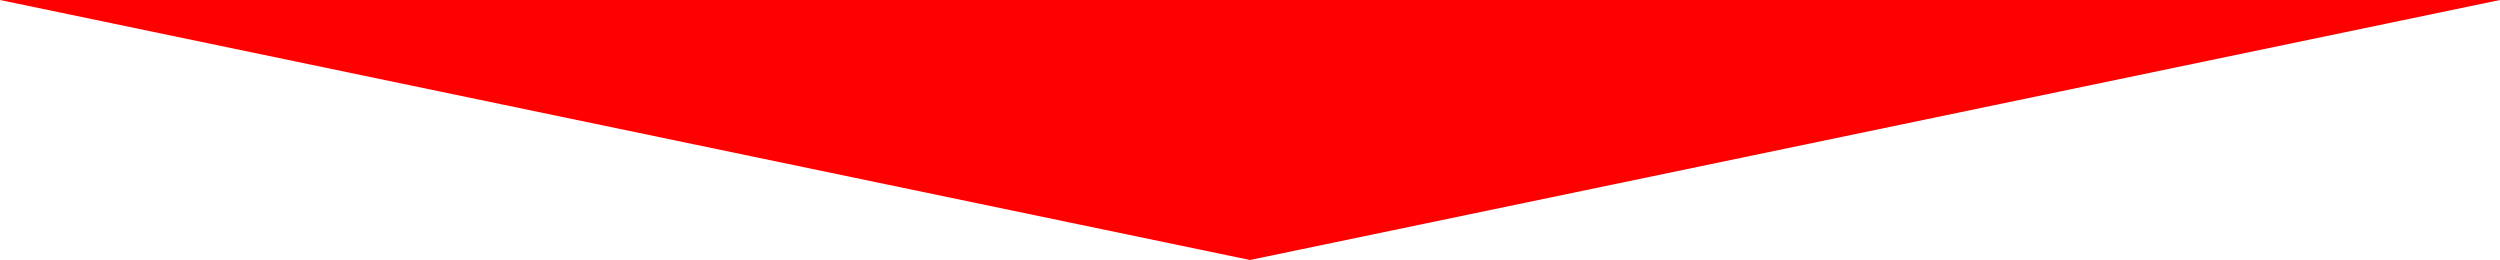
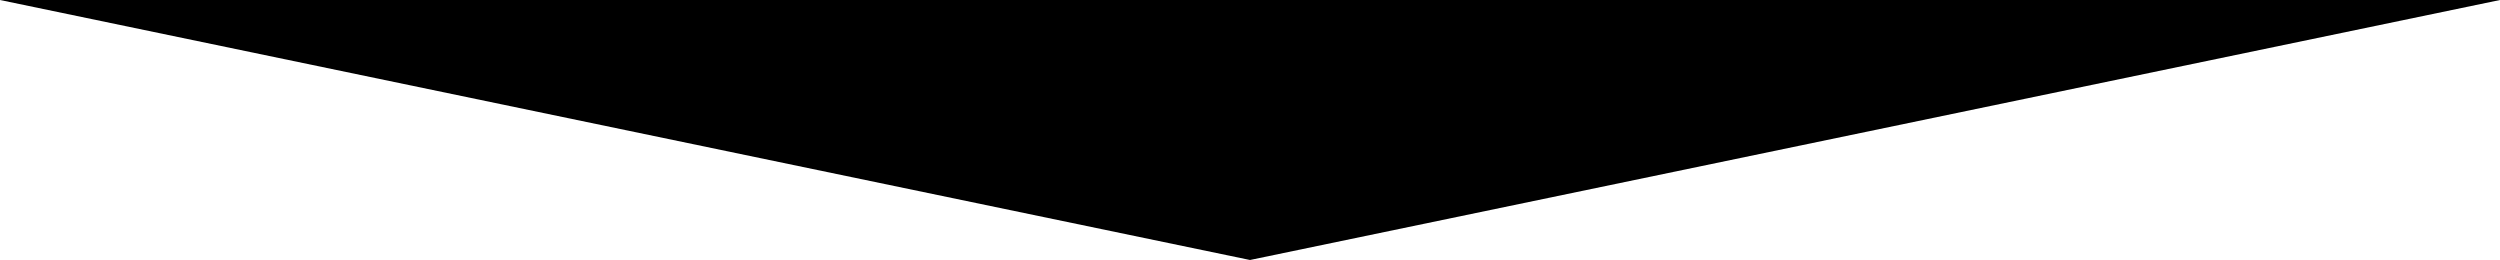
<svg xmlns="http://www.w3.org/2000/svg" version="1.0" id="Layer_1" x="0px" y="0px" width="595.28px" height="61.905px" viewBox="0 0 595.28 61.905" enable-background="new 0 0 595.28 61.905" xml:space="preserve">
-   <polygon fill="red" points="297.64,61.905 0,0 595.28,0 " />
+   <polygon fill="black" points="297.64,61.905 0,0 595.28,0 " />
</svg>
